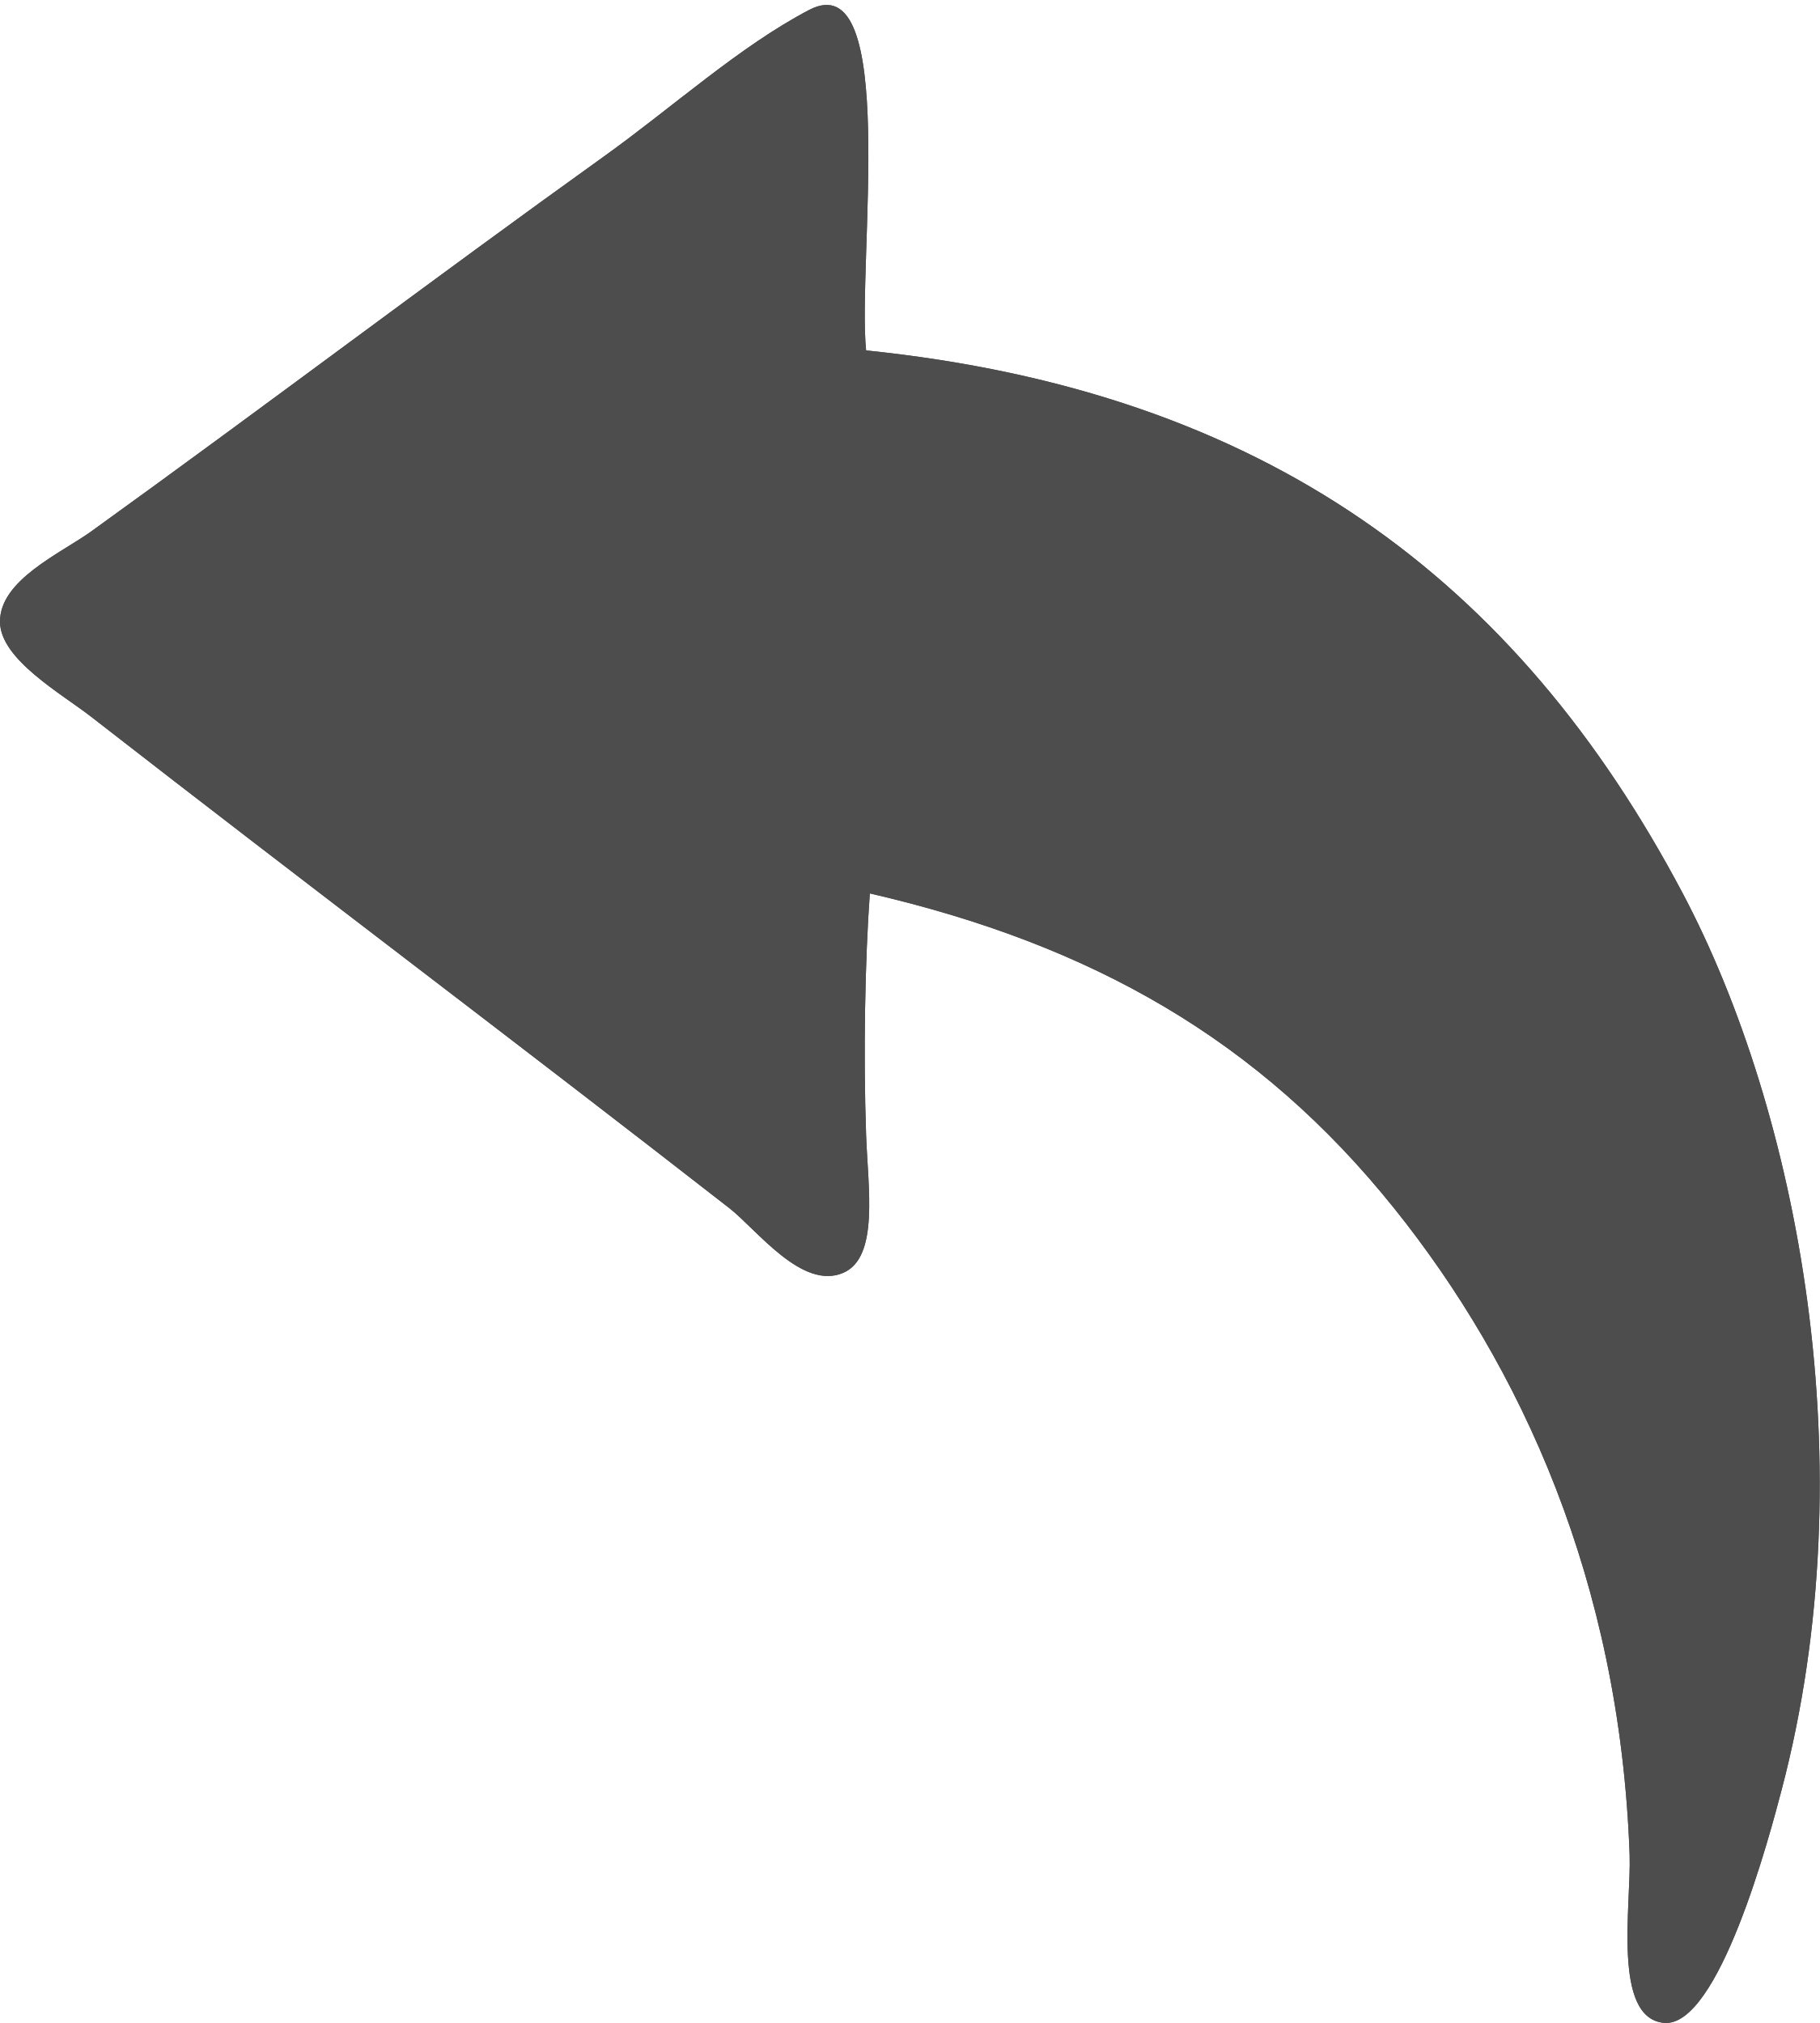
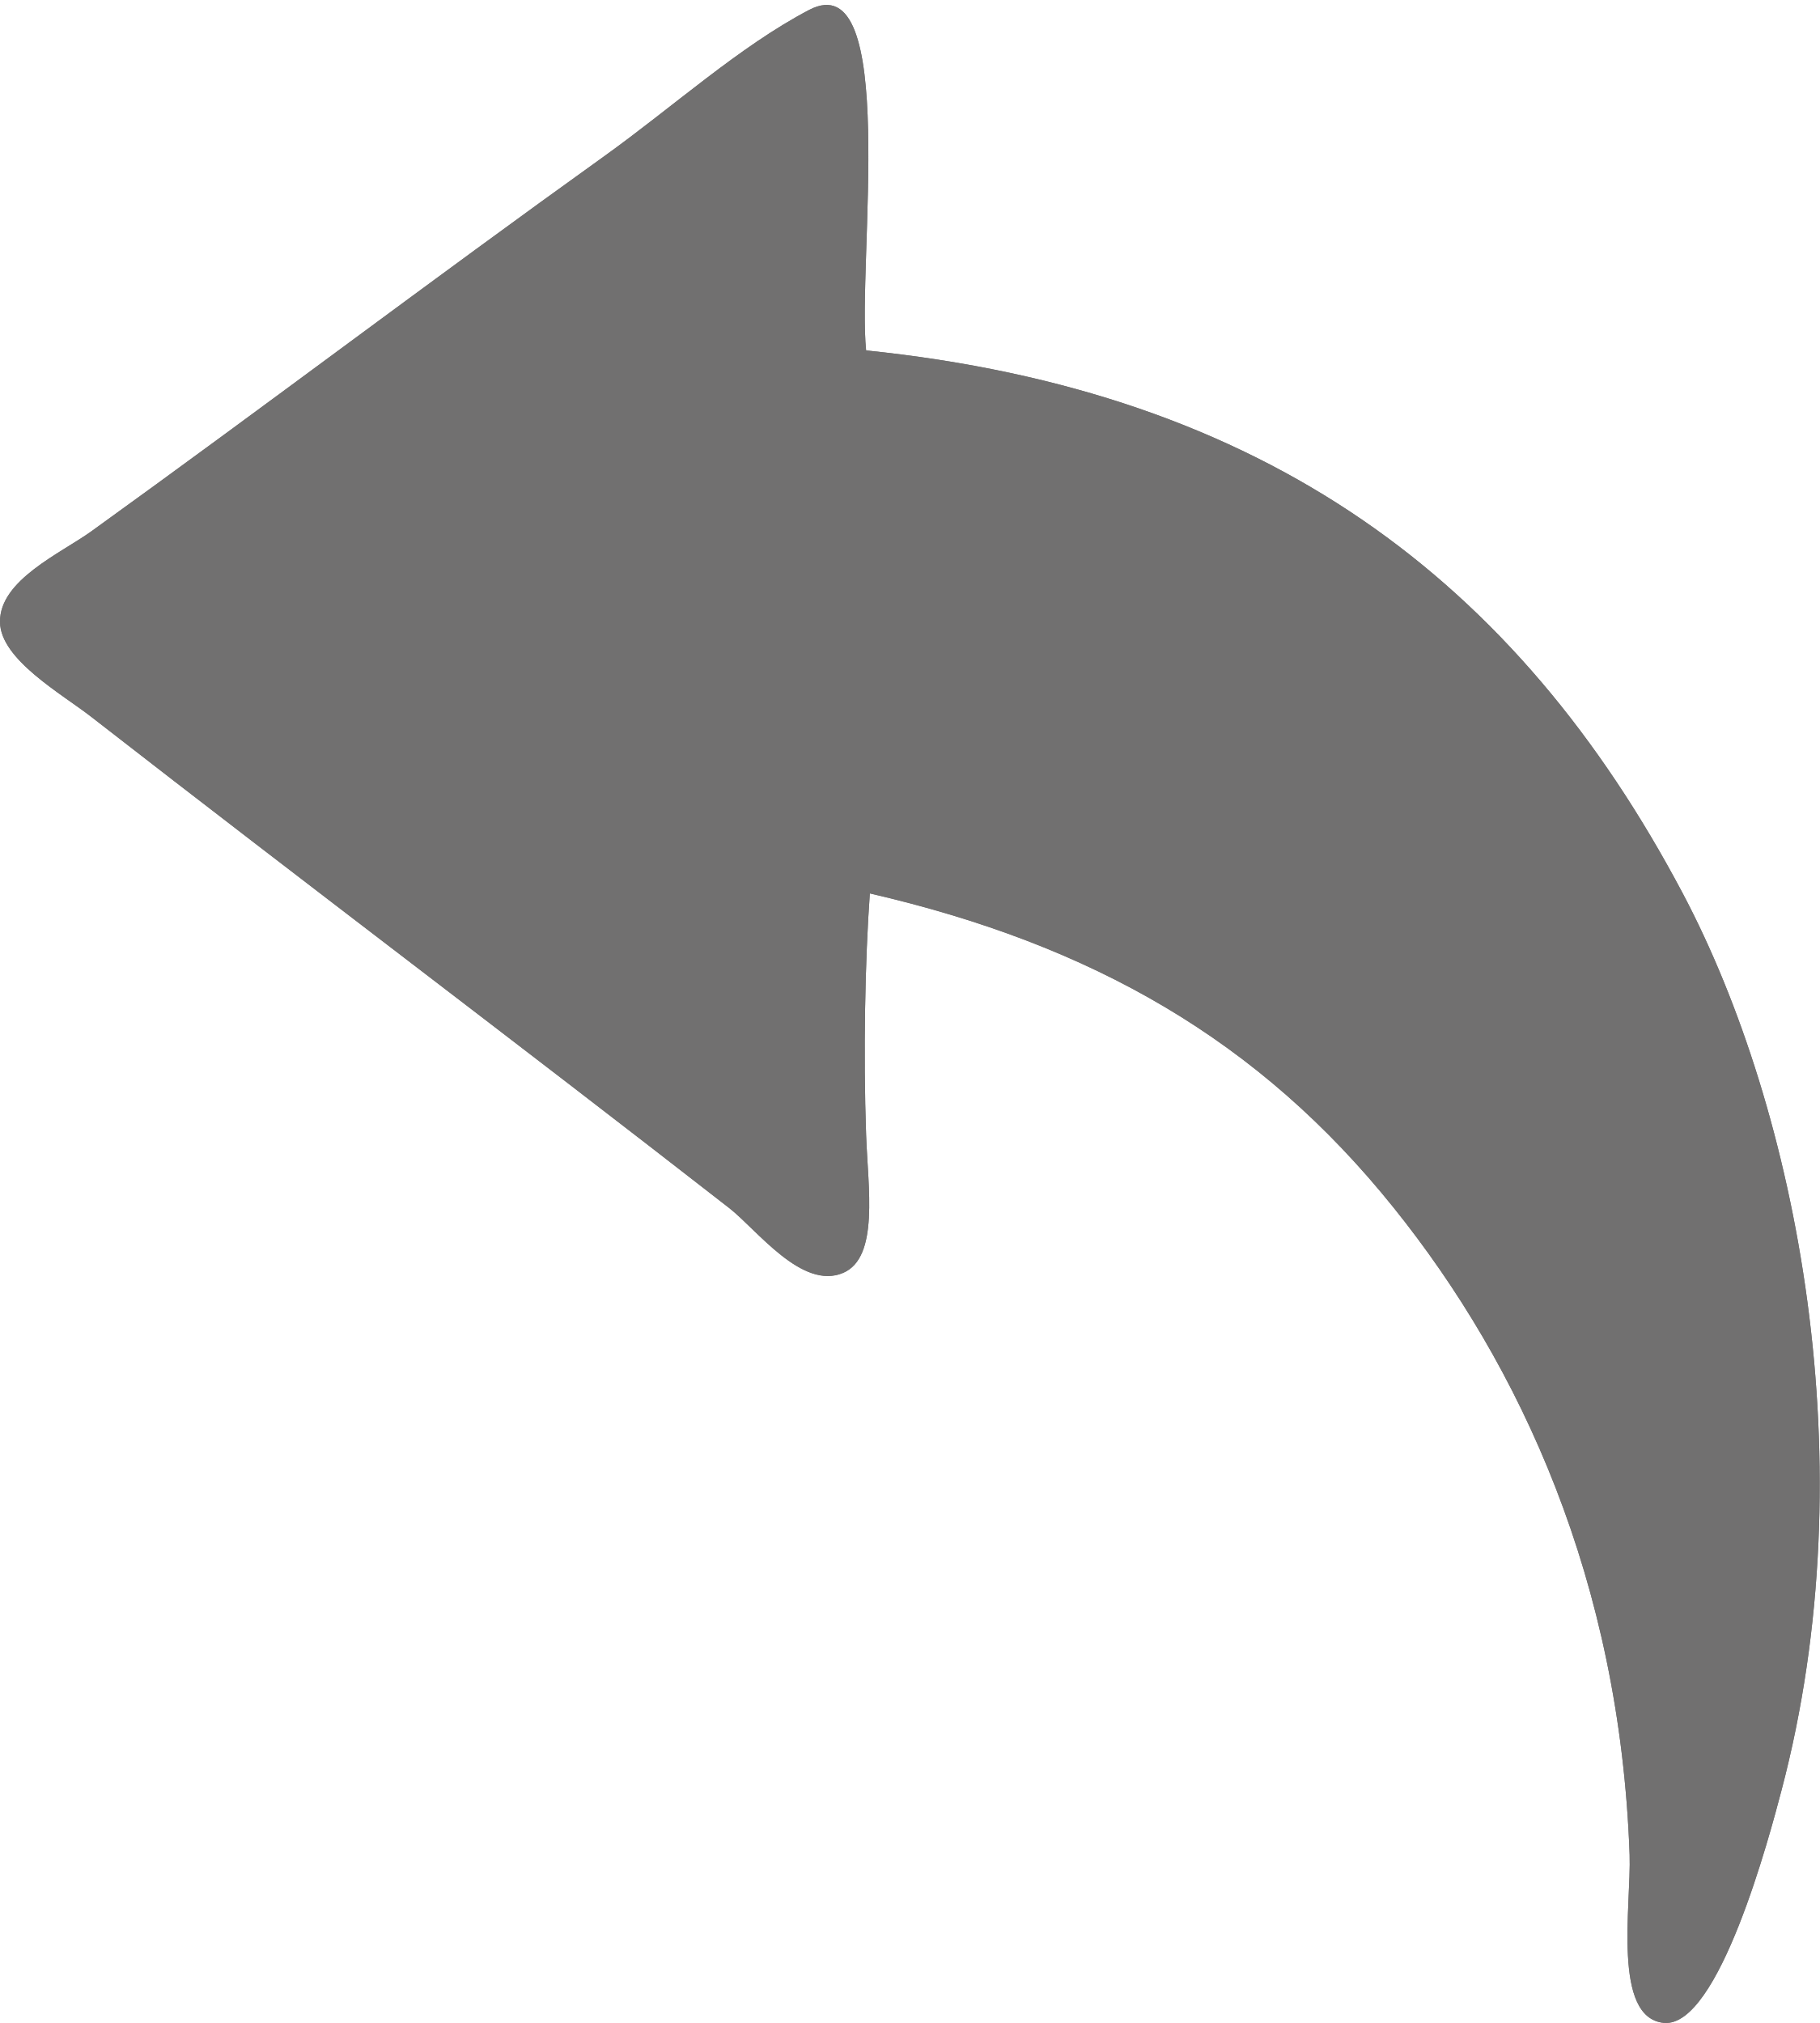
<svg xmlns="http://www.w3.org/2000/svg" version="1.1" id="Capa_1" x="0px" y="0px" width="20.981px" height="23.326px" viewBox="0 0 20.981 23.326" enable-background="new 0 0 20.981 23.326" xml:space="preserve">
  <g>
-     <path fill-rule="evenodd" clip-rule="evenodd" fill="#4D4D4D" d="M9.328,0.115c-0.803,0.421-1.57,1.119-2.365,1.689   c-1.979,1.418-3.895,2.87-5.912,4.324C0.699,6.381-0.006,6.689,0,7.172c0.004,0.432,0.713,0.829,1.051,1.092   c2.572,2.001,4.848,3.71,7.357,5.665c0.318,0.249,0.84,0.951,1.314,0.747c0.416-0.18,0.285-0.982,0.264-1.591   c-0.033-0.938-0.012-2.028,0.043-2.784c2.564,0.592,4.49,1.691,6.043,3.628c1.461,1.82,2.605,4.302,2.717,7.456   c0.02,0.579-0.203,1.882,0.395,1.939c0.635,0.06,1.225-2.179,1.357-2.684c0.986-3.744,0.188-7.831-1.139-10.339   c-1.916-3.622-4.811-5.787-9.416-6.261C9.883,3.034,10.369-0.432,9.328,0.115z" />
-     <path fill-rule="evenodd" clip-rule="evenodd" fill="#4D4D4D" d="M9.986,4.041c4.605,0.474,7.5,2.64,9.416,6.261   c1.326,2.509,2.125,6.596,1.139,10.339c-0.133,0.505-0.723,2.744-1.357,2.684c-0.598-0.058-0.375-1.361-0.395-1.939   c-0.111-3.154-1.256-5.636-2.717-7.456c-1.553-1.937-3.479-3.036-6.043-3.628c-0.055,0.756-0.076,1.846-0.043,2.784   c0.021,0.609,0.152,1.412-0.264,1.591c-0.475,0.204-0.996-0.499-1.314-0.747c-2.51-1.955-4.785-3.664-7.357-5.665   C0.713,8.001,0.004,7.604,0,7.172c-0.006-0.483,0.699-0.792,1.051-1.044c2.018-1.454,3.934-2.906,5.912-4.324   c0.795-0.57,1.562-1.268,2.365-1.689C10.369-0.432,9.883,3.034,9.986,4.041z" />
+     <path fill-rule="evenodd" clip-rule="evenodd" fill="#717070" d="M9.328,0.115c-0.803,0.421-1.57,1.119-2.365,1.689   c-1.979,1.418-3.895,2.87-5.912,4.324C0.699,6.381-0.006,6.689,0,7.172c0.004,0.432,0.713,0.829,1.051,1.092   c2.572,2.001,4.848,3.71,7.357,5.665c0.318,0.249,0.84,0.951,1.314,0.747c0.416-0.18,0.285-0.982,0.264-1.591   c-0.033-0.938-0.012-2.028,0.043-2.784c2.564,0.592,4.49,1.691,6.043,3.628c1.461,1.82,2.605,4.302,2.717,7.456   c0.02,0.579-0.203,1.882,0.395,1.939c0.635,0.06,1.225-2.179,1.357-2.684c0.986-3.744,0.188-7.831-1.139-10.339   c-1.916-3.622-4.811-5.787-9.416-6.261C9.883,3.034,10.369-0.432,9.328,0.115z" />
+     <path fill-rule="evenodd" clip-rule="evenodd" fill="#717070" d="M9.986,4.041c4.605,0.474,7.5,2.64,9.416,6.261   c1.326,2.509,2.125,6.596,1.139,10.339c-0.133,0.505-0.723,2.744-1.357,2.684c-0.598-0.058-0.375-1.361-0.395-1.939   c-0.111-3.154-1.256-5.636-2.717-7.456c-1.553-1.937-3.479-3.036-6.043-3.628c-0.055,0.756-0.076,1.846-0.043,2.784   c0.021,0.609,0.152,1.412-0.264,1.591c-0.475,0.204-0.996-0.499-1.314-0.747c-2.51-1.955-4.785-3.664-7.357-5.665   C0.713,8.001,0.004,7.604,0,7.172c-0.006-0.483,0.699-0.792,1.051-1.044c2.018-1.454,3.934-2.906,5.912-4.324   c0.795-0.57,1.562-1.268,2.365-1.689C10.369-0.432,9.883,3.034,9.986,4.041z" />
  </g>
</svg>
